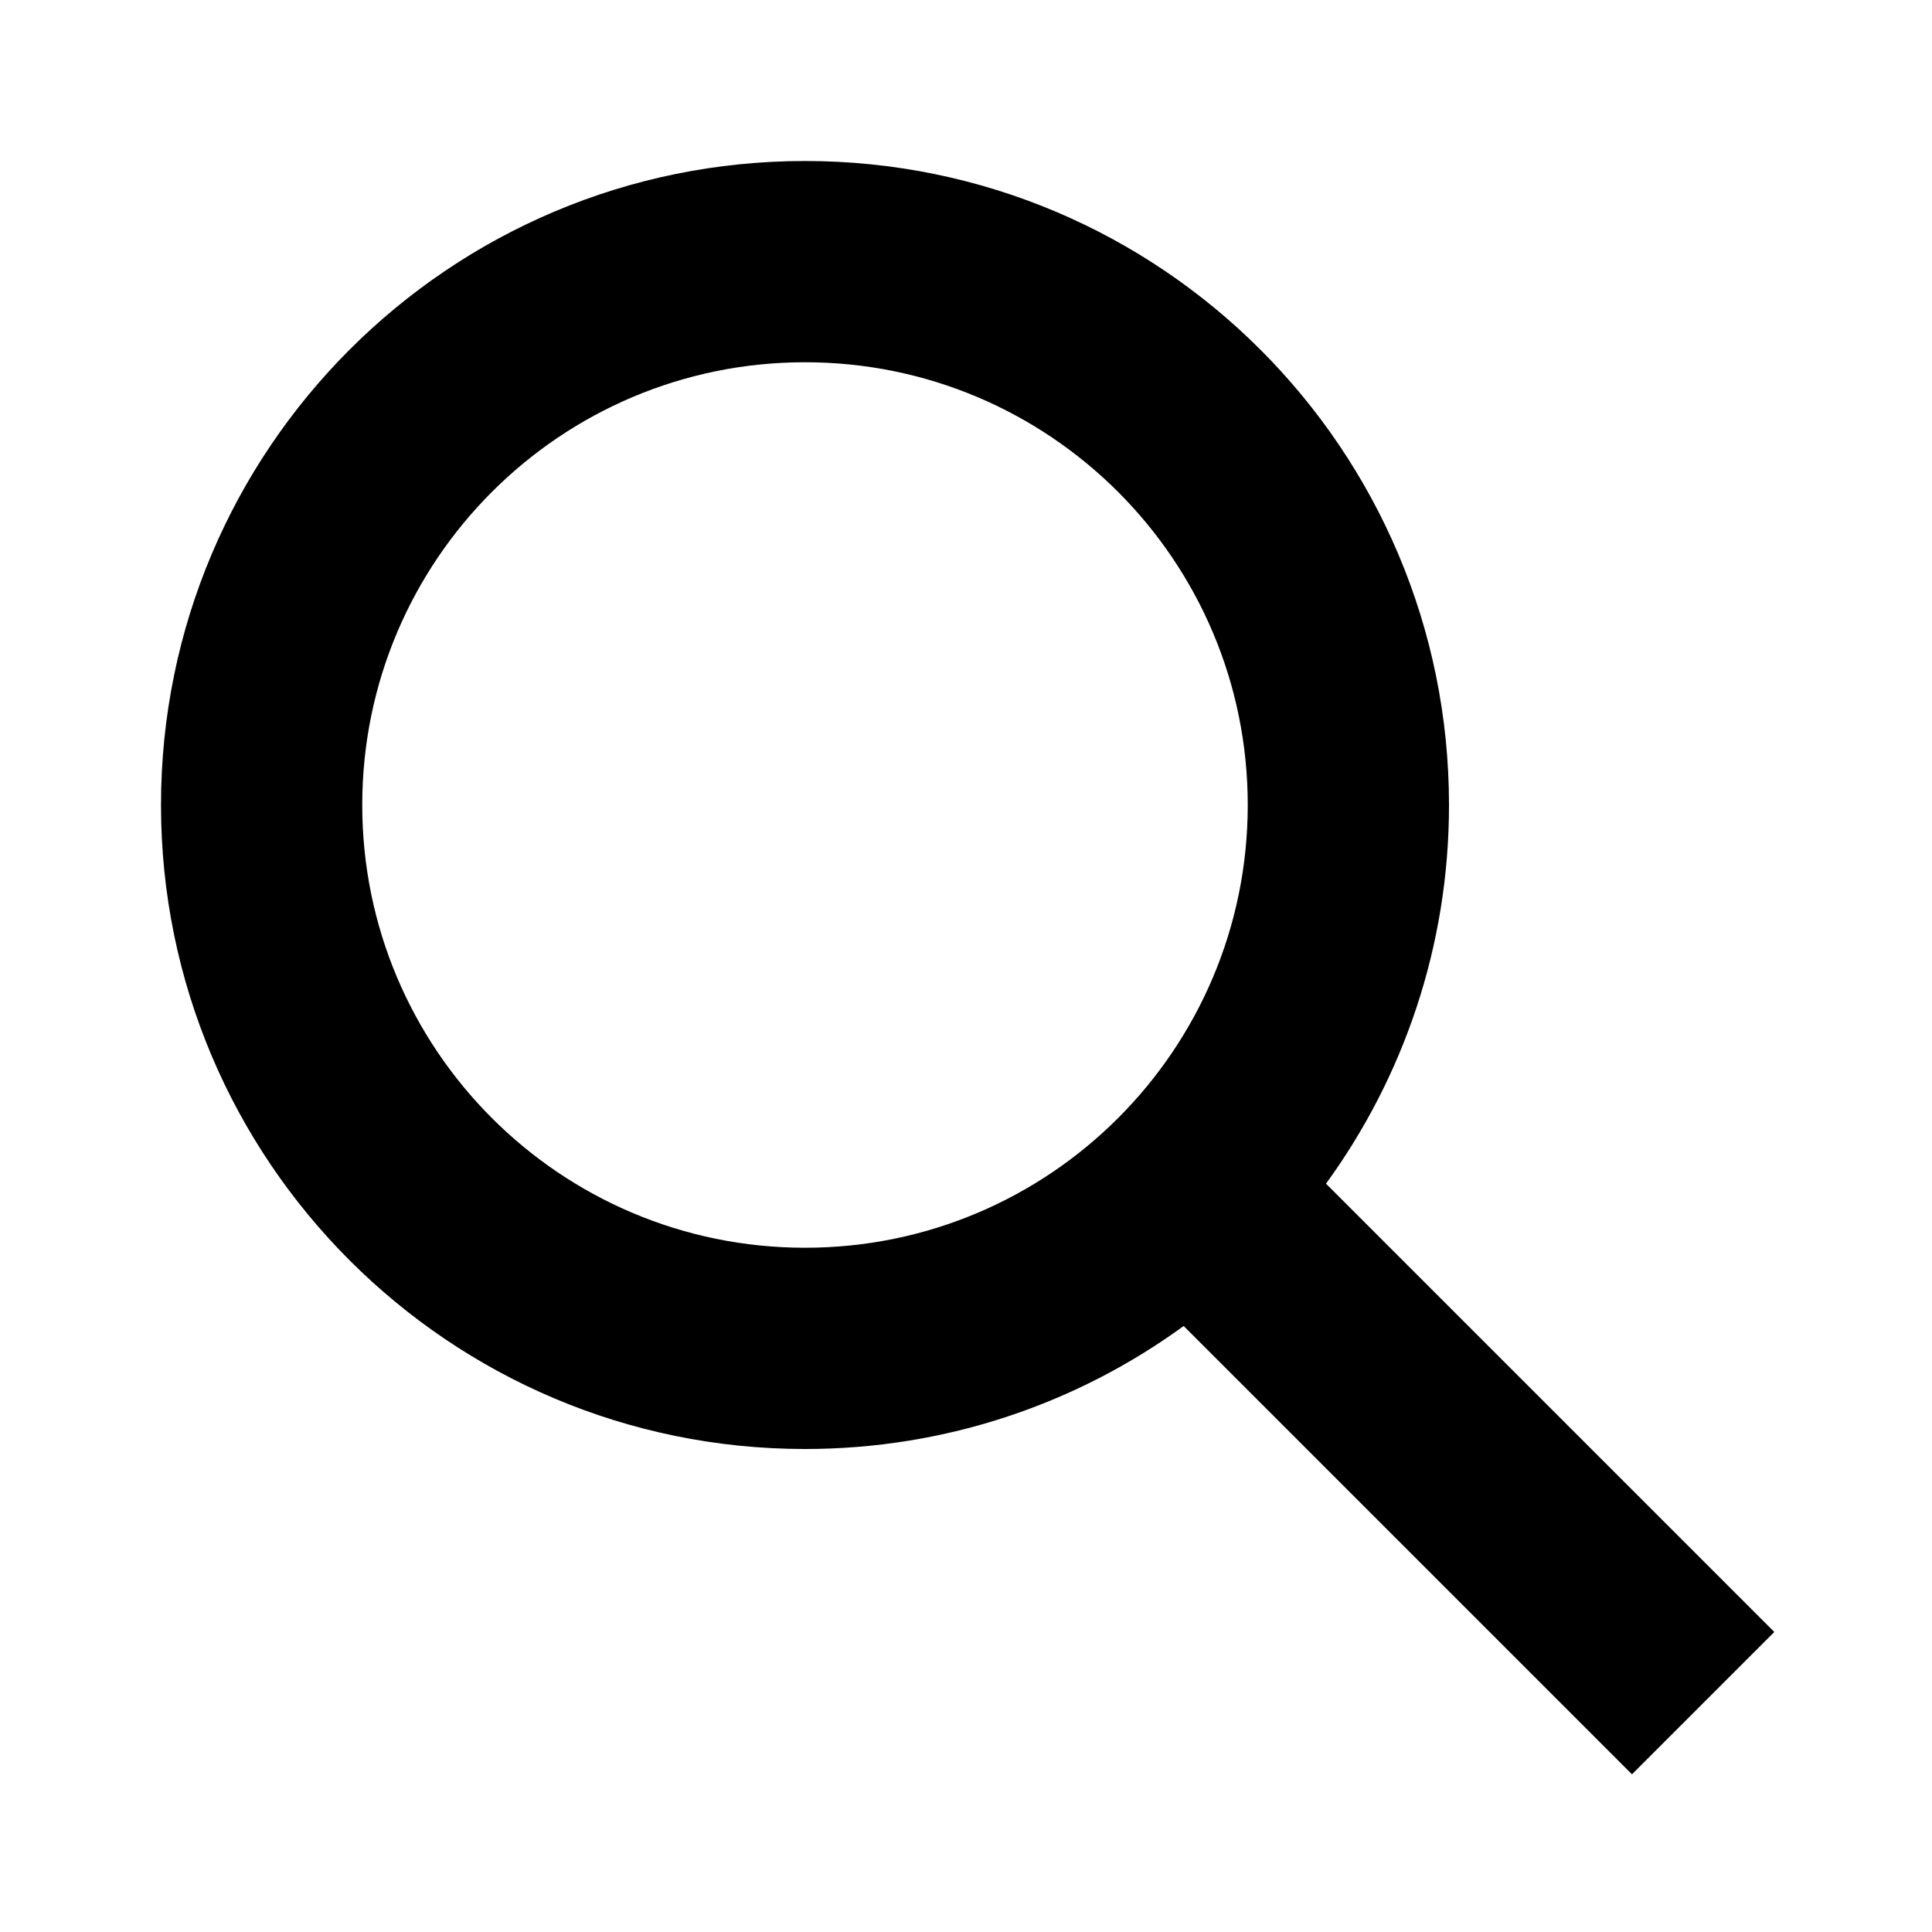
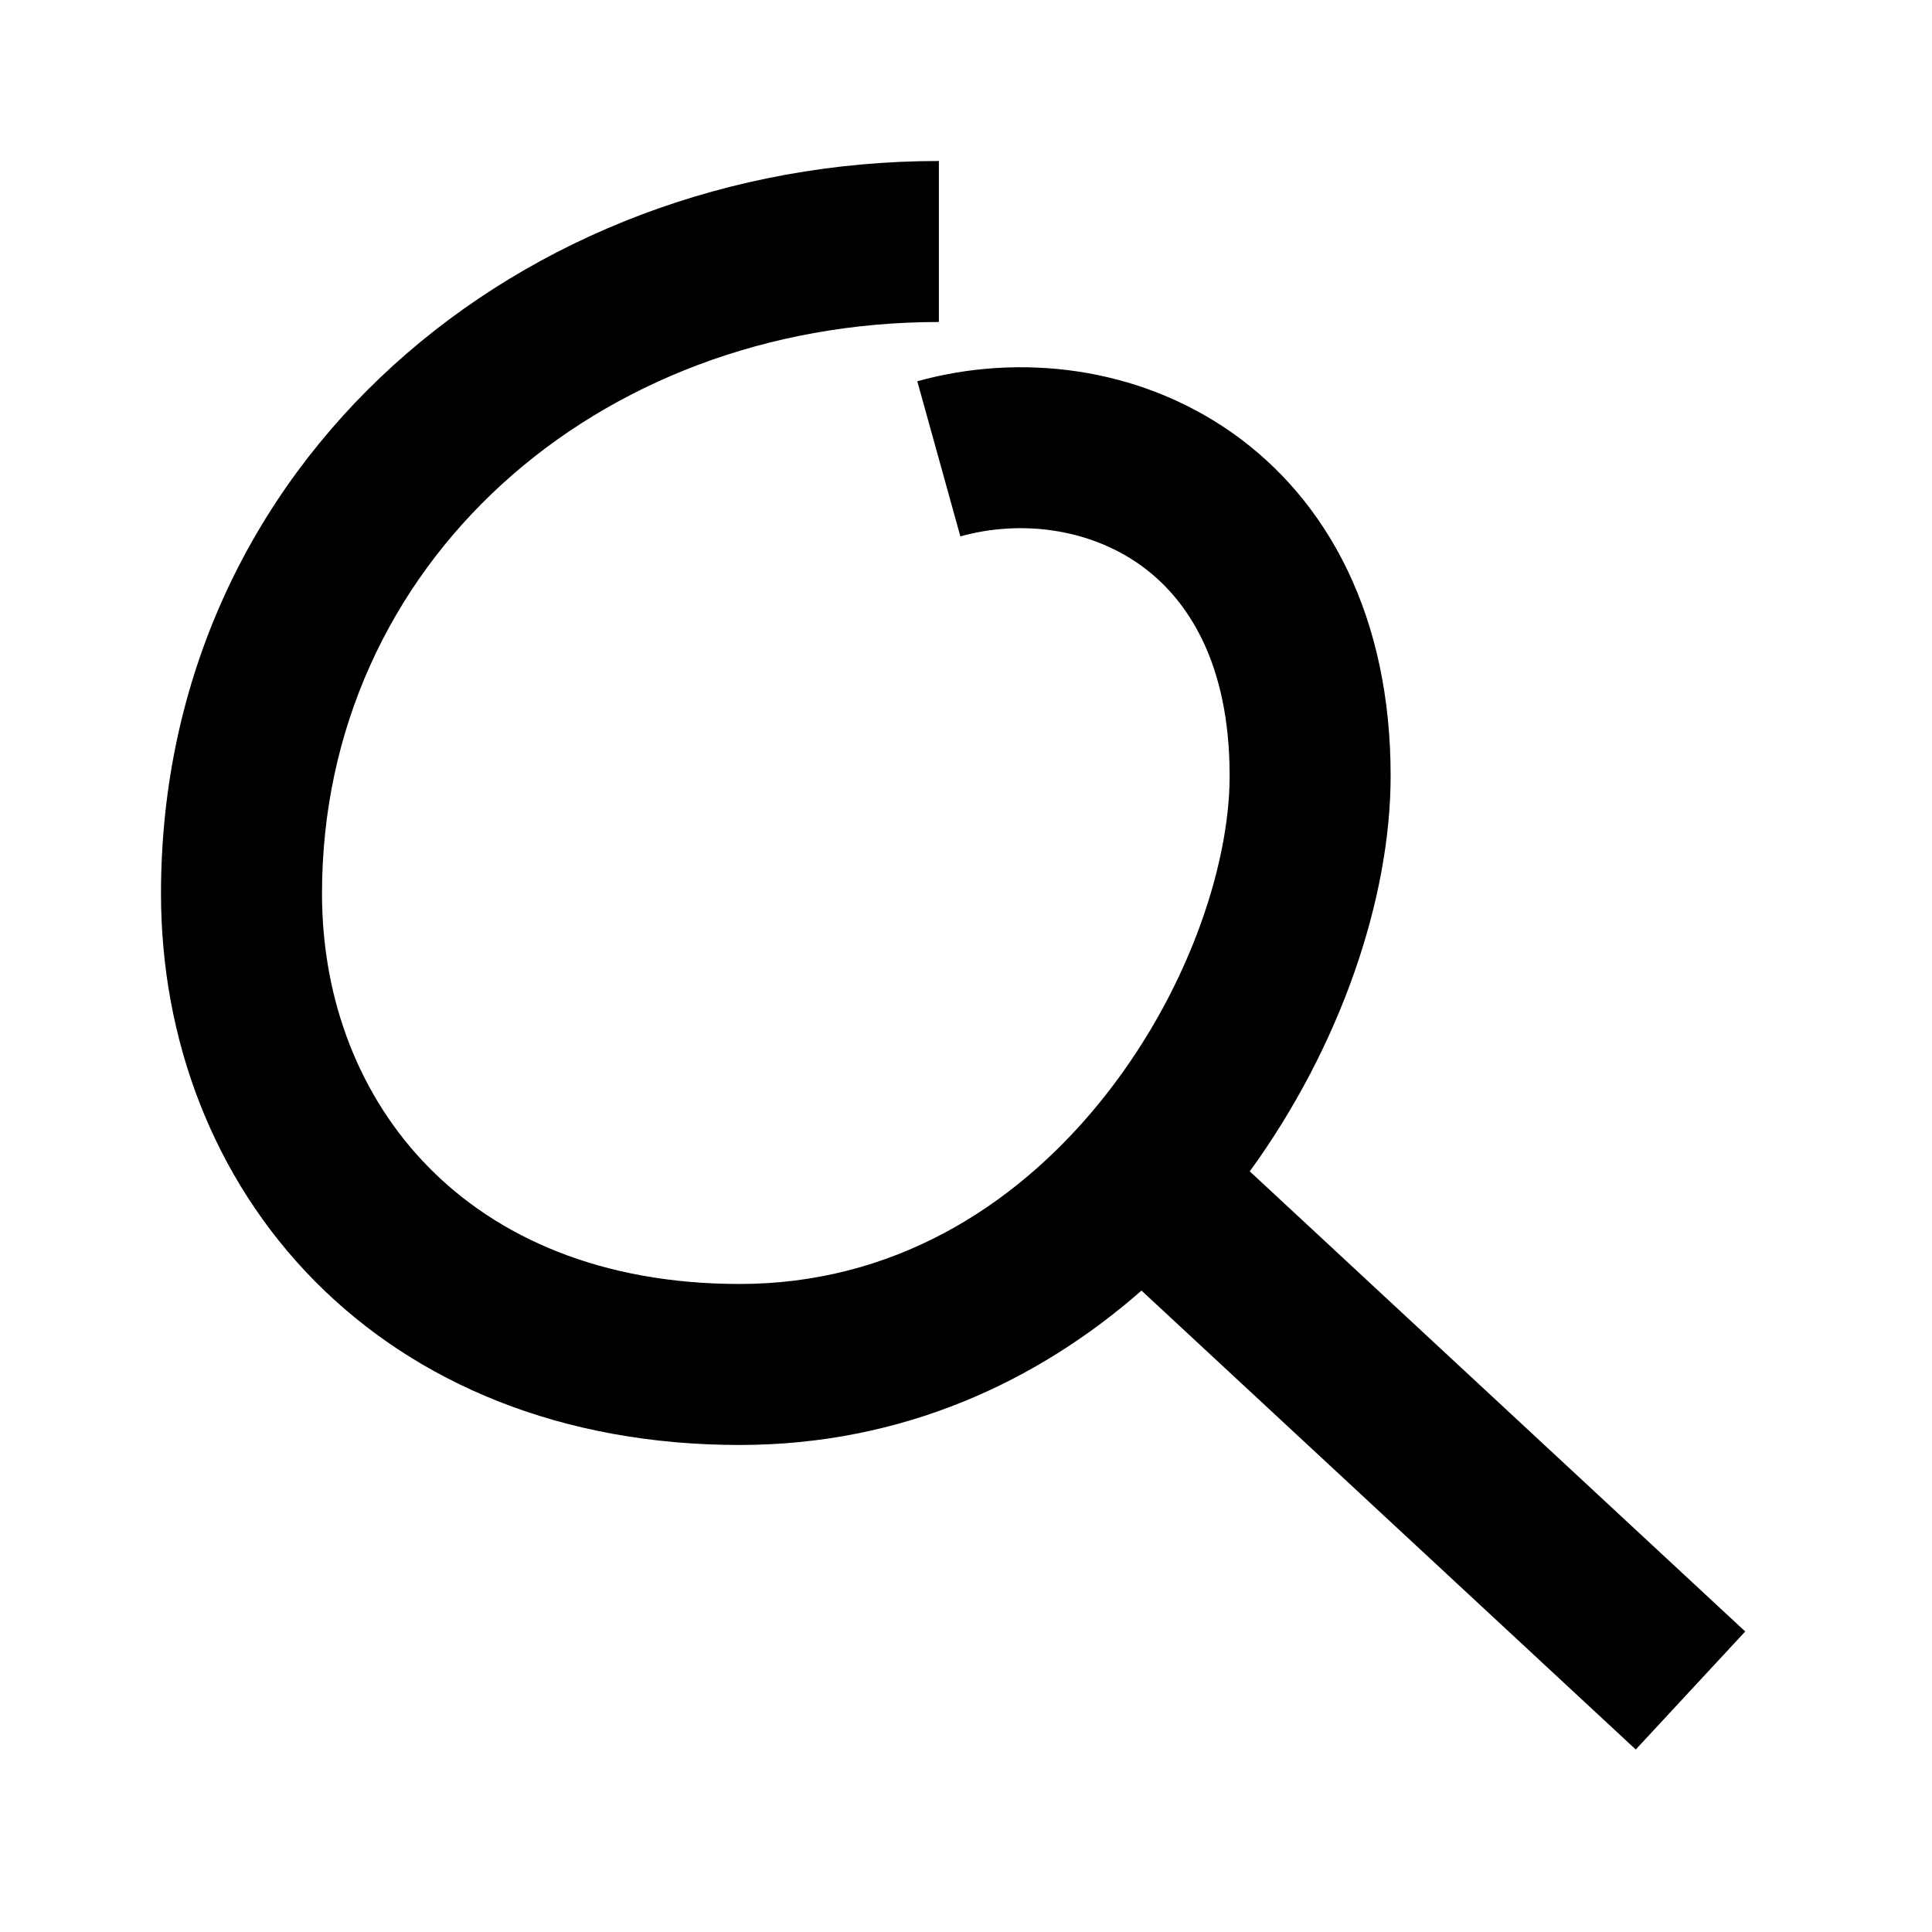
<svg xmlns="http://www.w3.org/2000/svg" width="24" height="24" viewBox="0 0 24 24">
-   <path d="M15.5 10c0 3.038-2.462 5.5-5.5 5.5S4.5 13.038 4.5 10 6.962 4.5 10 4.5s5.5 2.462 5.5 5.5zm.972 4.704C17.432 13.384 18 11.758 18 10c0-4.418-3.582-8-8-8s-8 3.582-8 8 3.582 8 8 8c1.758 0 3.384-.567 4.704-1.528l5.569 5.569 1.768-1.768-5.57-5.57z" />
+   <path d="M11.663 2C6.475 2 2 5.737 2 11.1C2 12.914 2.65 14.636 3.905 15.909C5.167 17.187 6.98 17.95 9.188 17.95C11.216 17.95 12.897 17.158 14.18 16.032L20.32 21.733L21.68 20.267L15.525 14.551C16.651 13.002 17.275 11.162 17.275 9.637C17.275 7.673 16.507 6.221 15.303 5.374C14.132 4.551 12.664 4.384 11.395 4.736L11.93 6.663C12.686 6.453 13.524 6.568 14.153 7.01C14.749 7.429 15.275 8.227 15.275 9.637C15.275 10.782 14.729 12.392 13.645 13.715C12.58 15.015 11.072 15.95 9.188 15.95C7.457 15.95 6.176 15.363 5.329 14.504C4.475 13.639 4 12.436 4 11.1C4 7.013 7.4 4 11.663 4V2Z" />
</svg>
